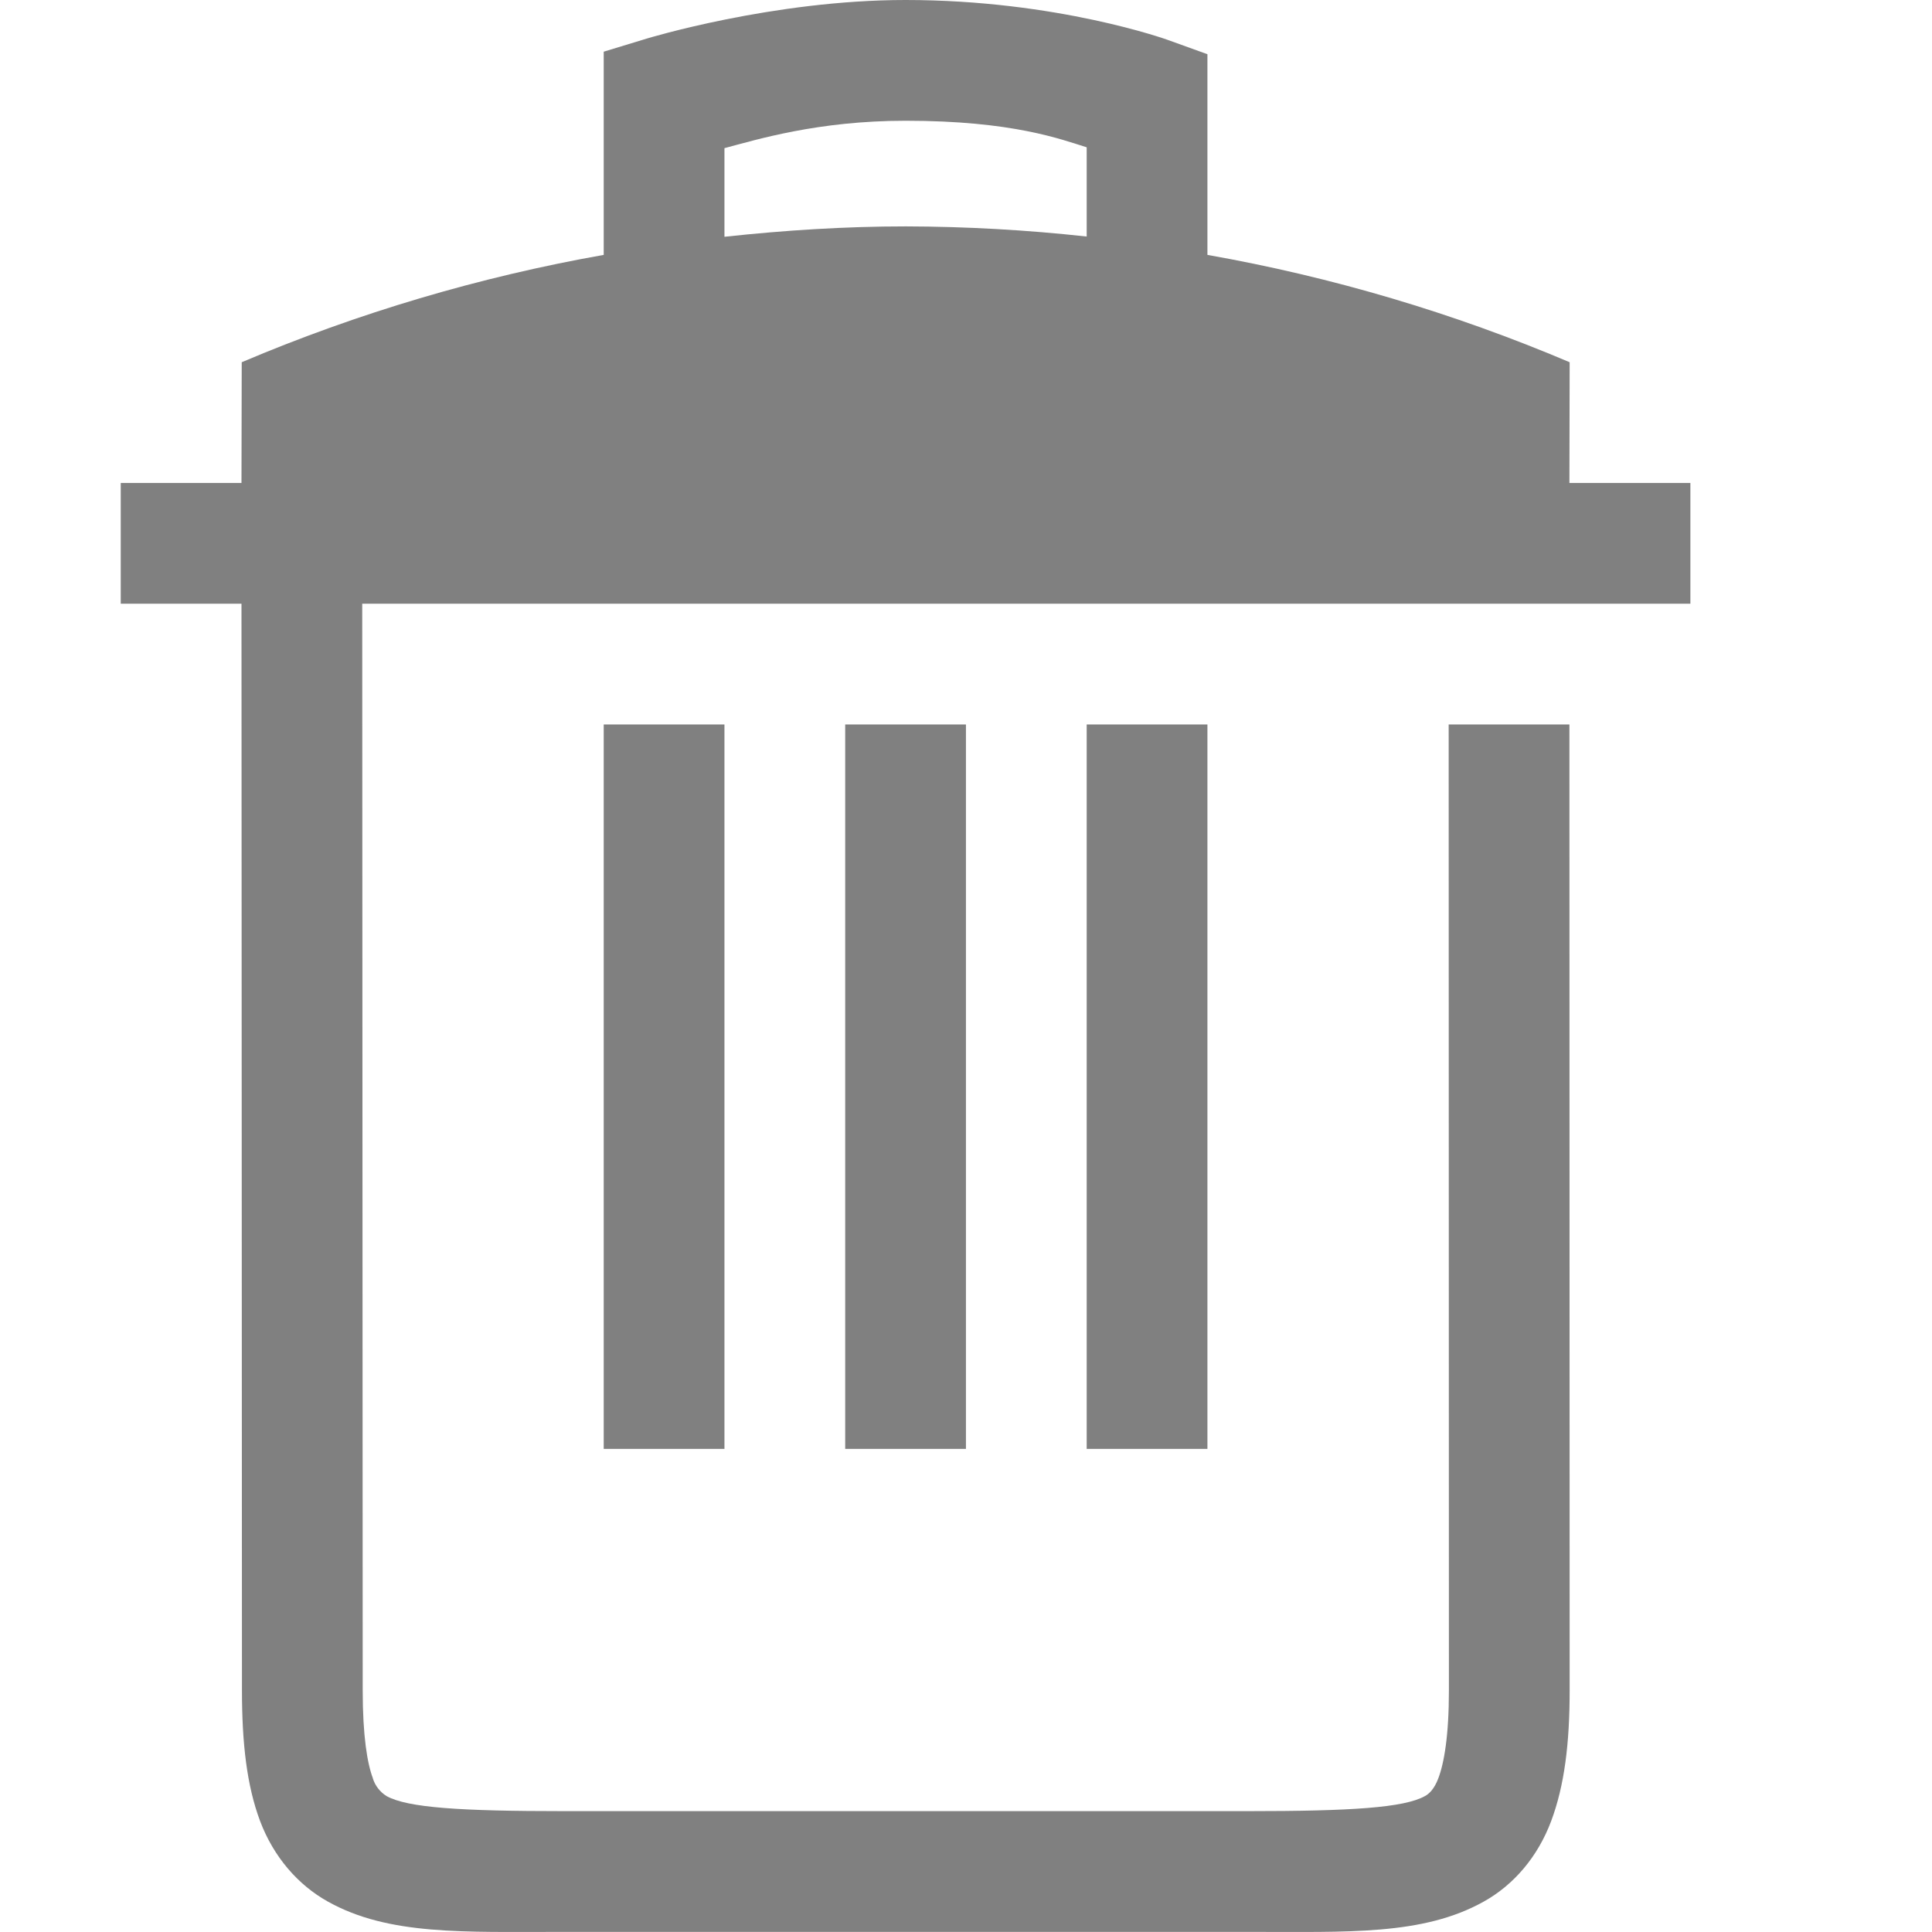
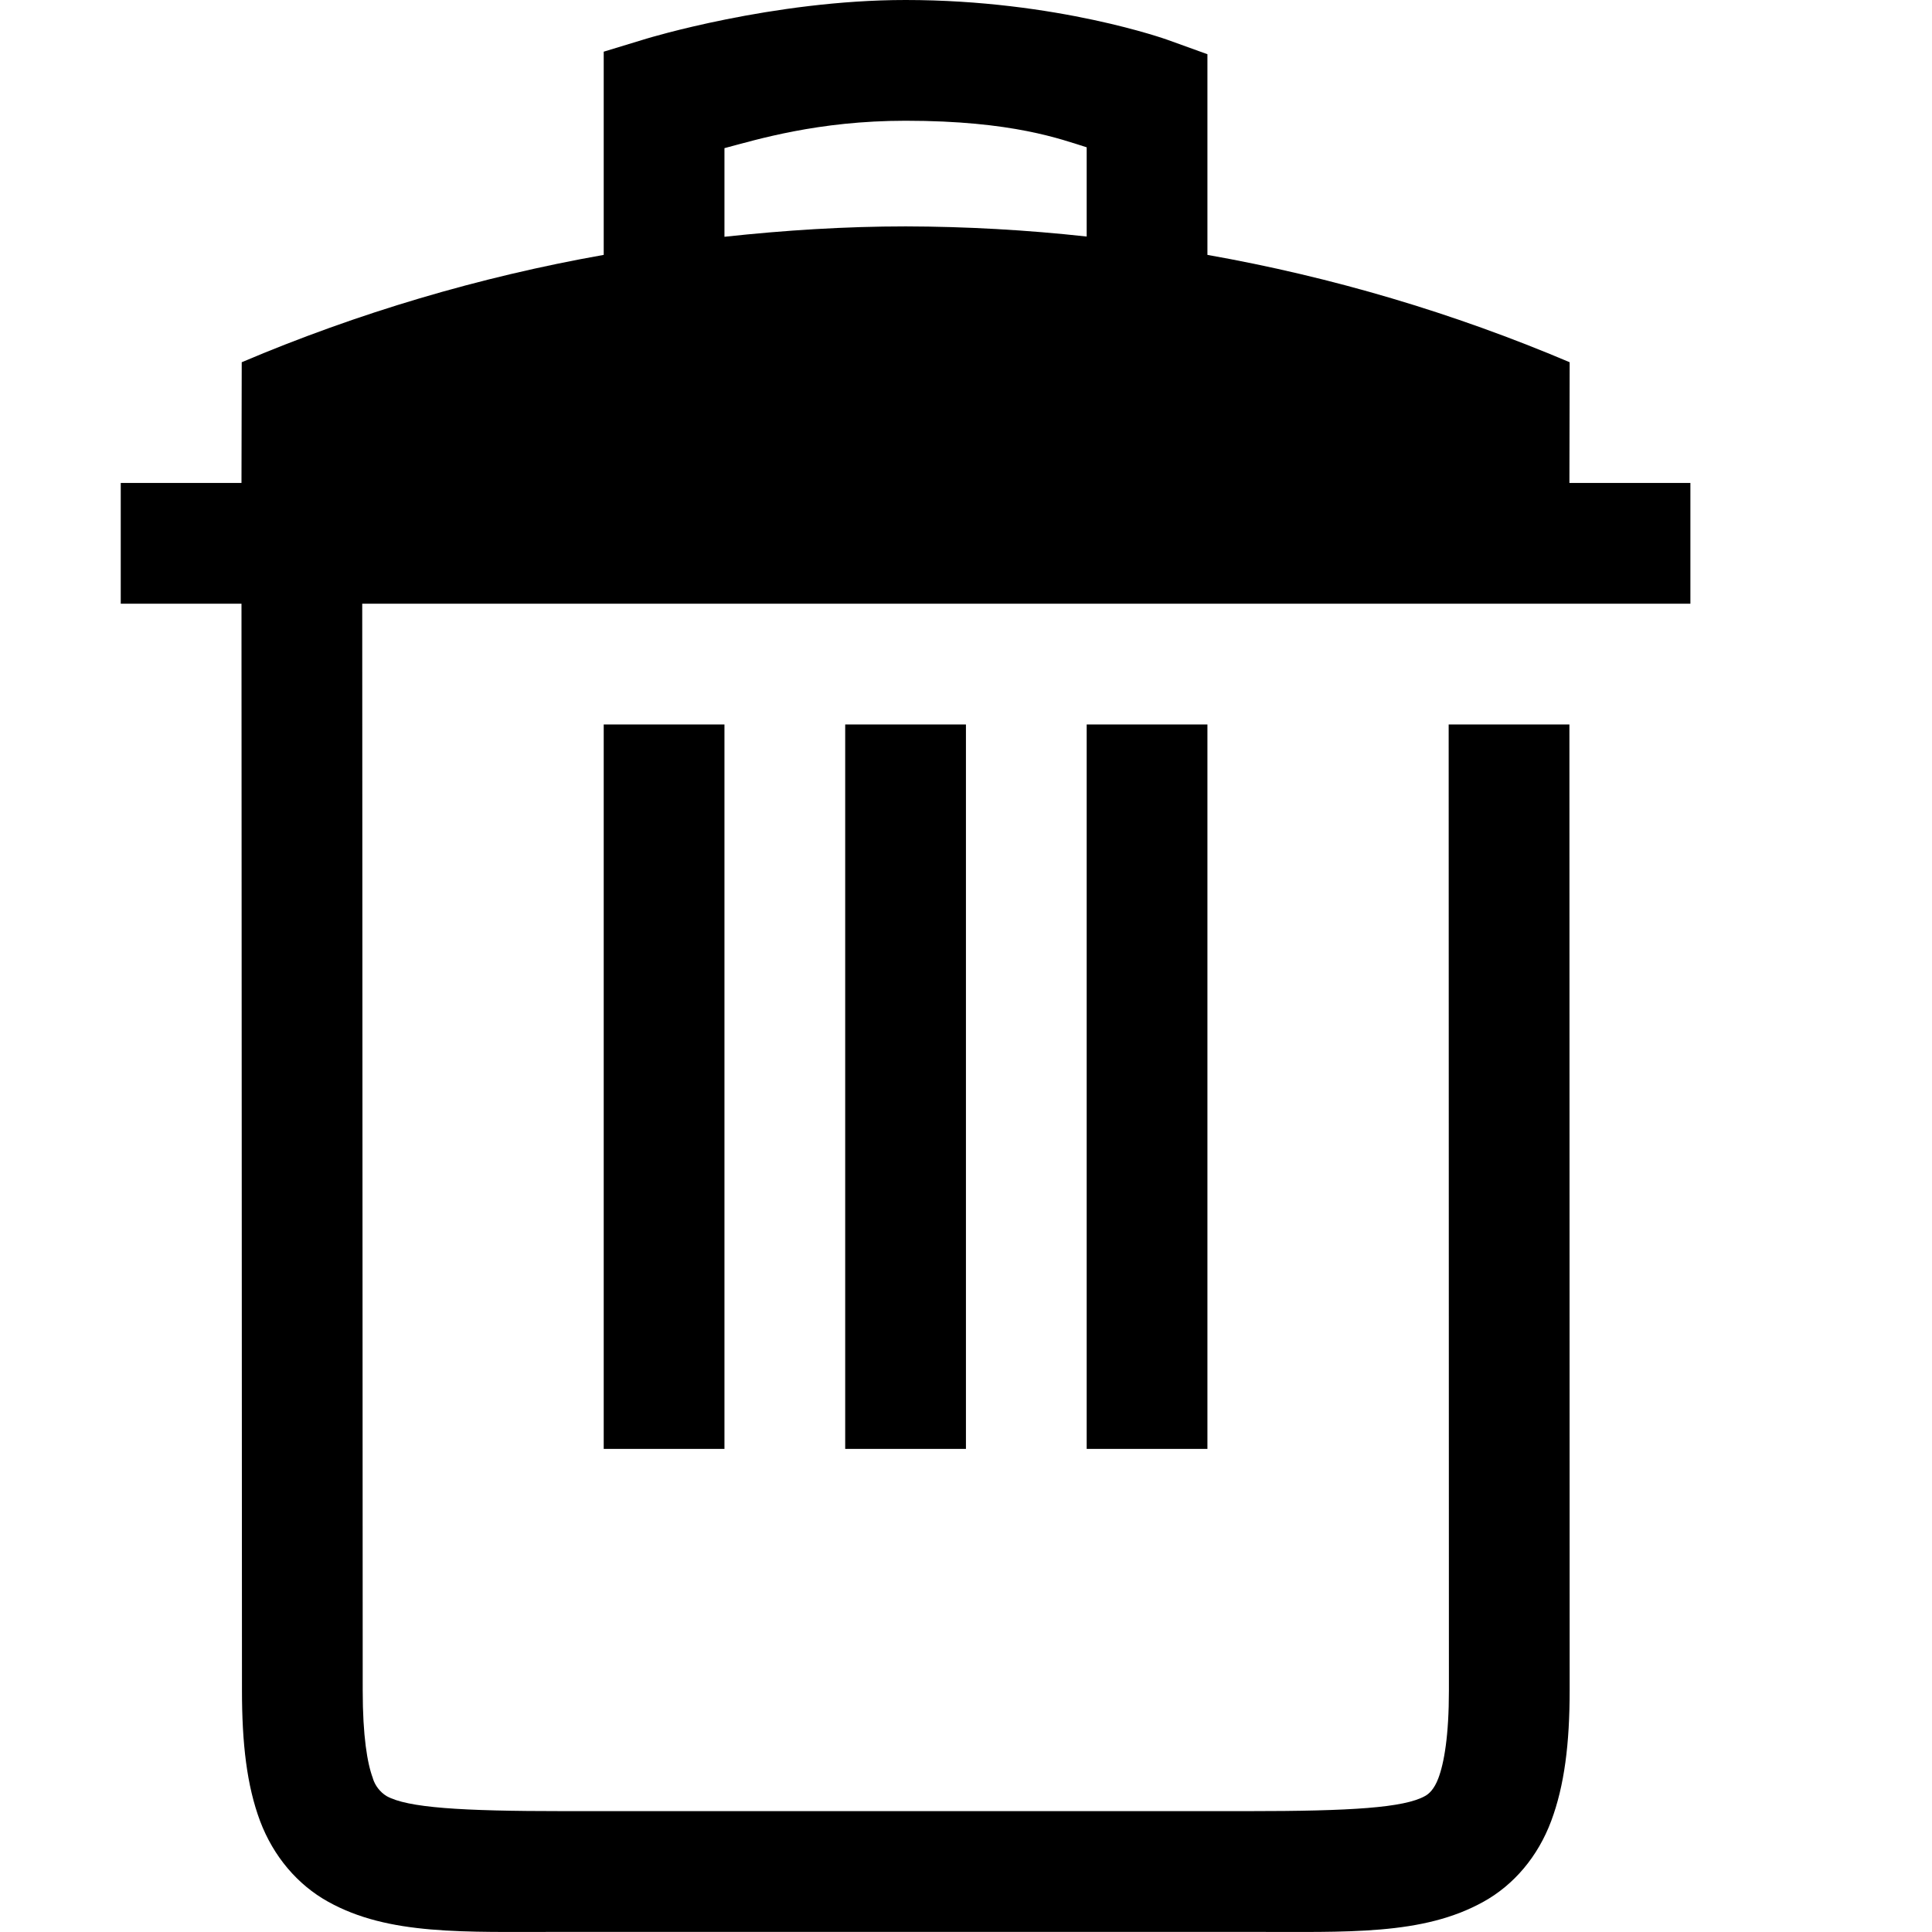
- <svg xmlns="http://www.w3.org/2000/svg" viewBox="0 0 16 16.001">
-   <path d="M7.5 0C6.4 0 5.355.32 5.355.32L5 .428v1.683A13.88 13.88 0 0 0 2.002 3L2 4H1v1h1l.004 9c0 .439.04.788.15 1.082.111.294.311.528.563.668.503.28 1.12.25 1.953.25h5.664c.833 0 1.45.03 1.953-.25.252-.14.45-.374.56-.668.11-.294.153-.643.153-1.082l-.002-8h-1L12 14c0 .376-.04.603-.088.729-.034.09-.078.129-.11.146-.173.097-.611.125-1.468.125H4.67c-.857 0-1.295-.028-1.469-.125a.267.267 0 0 1-.113-.146v-.002c-.046-.122-.084-.348-.084-.727v-.002L3 5h11V4h-1.002L13 3a13.855 13.855 0 0 0-3-.889V.449L9.67.33S8.757 0 7.5 0zm0 1c.89 0 1.29.155 1.5.22v.739a14.05 14.05 0 0 0-1.498-.084c-.502 0-1.003.032-1.502.086v-.734C6.266 1.157 6.772 1 7.5 1zM5 6v6h1V6zm2 0v6h1V6zm2 0v6h1V6z" fill="gray" font-family="Ubuntu" font-size="15" font-weight="400" letter-spacing="0" text-anchor="middle" word-spacing="0" />
+ <svg xmlns="http://www.w3.org/2000/svg" viewBox="0 0 16 16.001" fill="currentColor">
+   <path d="M7.5 0C6.4 0 5.355.32 5.355.32L5 .428v1.683A13.88 13.88 0 0 0 2.002 3L2 4H1v1h1l.004 9c0 .439.04.788.15 1.082.111.294.311.528.563.668.503.28 1.12.25 1.953.25h5.664c.833 0 1.45.03 1.953-.25.252-.14.45-.374.56-.668.11-.294.153-.643.153-1.082l-.002-8h-1L12 14c0 .376-.04.603-.088.729-.034.09-.078.129-.11.146-.173.097-.611.125-1.468.125H4.67c-.857 0-1.295-.028-1.469-.125a.267.267 0 0 1-.113-.146v-.002c-.046-.122-.084-.348-.084-.727v-.002L3 5h11V4h-1.002L13 3a13.855 13.855 0 0 0-3-.889V.449L9.67.33S8.757 0 7.5 0zm0 1c.89 0 1.29.155 1.5.22v.739a14.05 14.05 0 0 0-1.498-.084c-.502 0-1.003.032-1.502.086v-.734C6.266 1.157 6.772 1 7.5 1zM5 6v6h1V6zm2 0v6h1V6zm2 0v6h1V6z" />
</svg>
